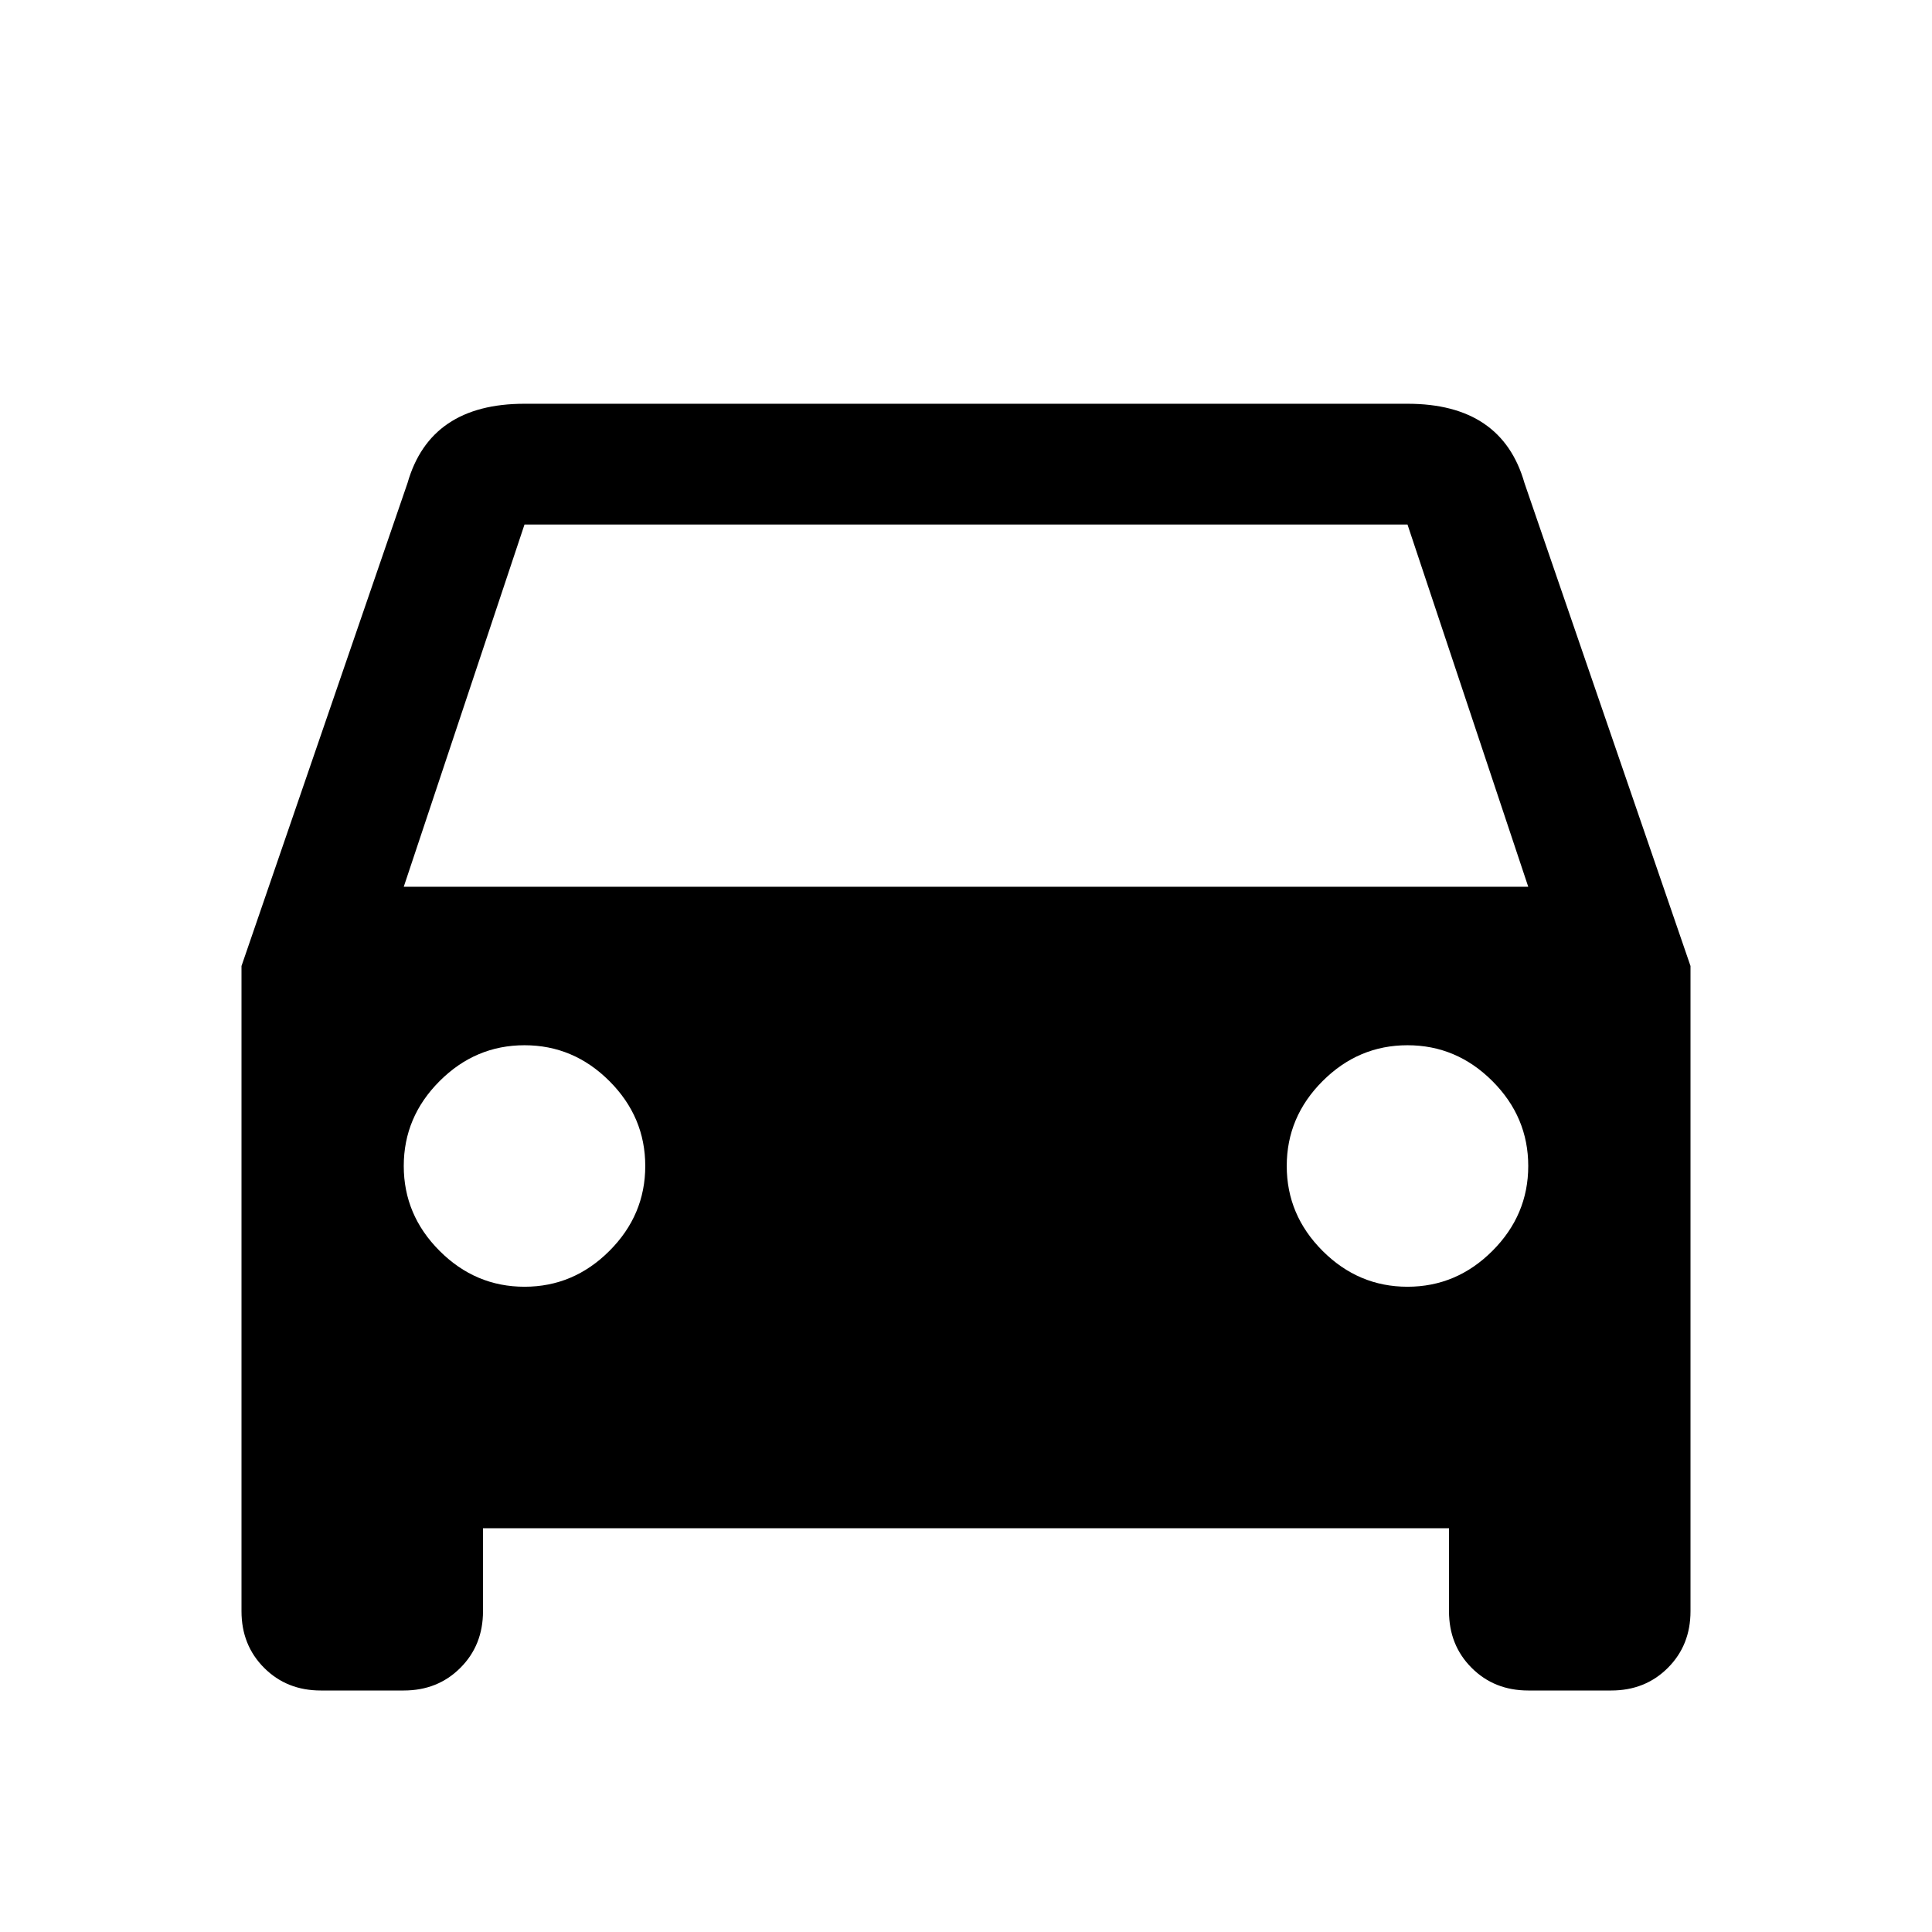
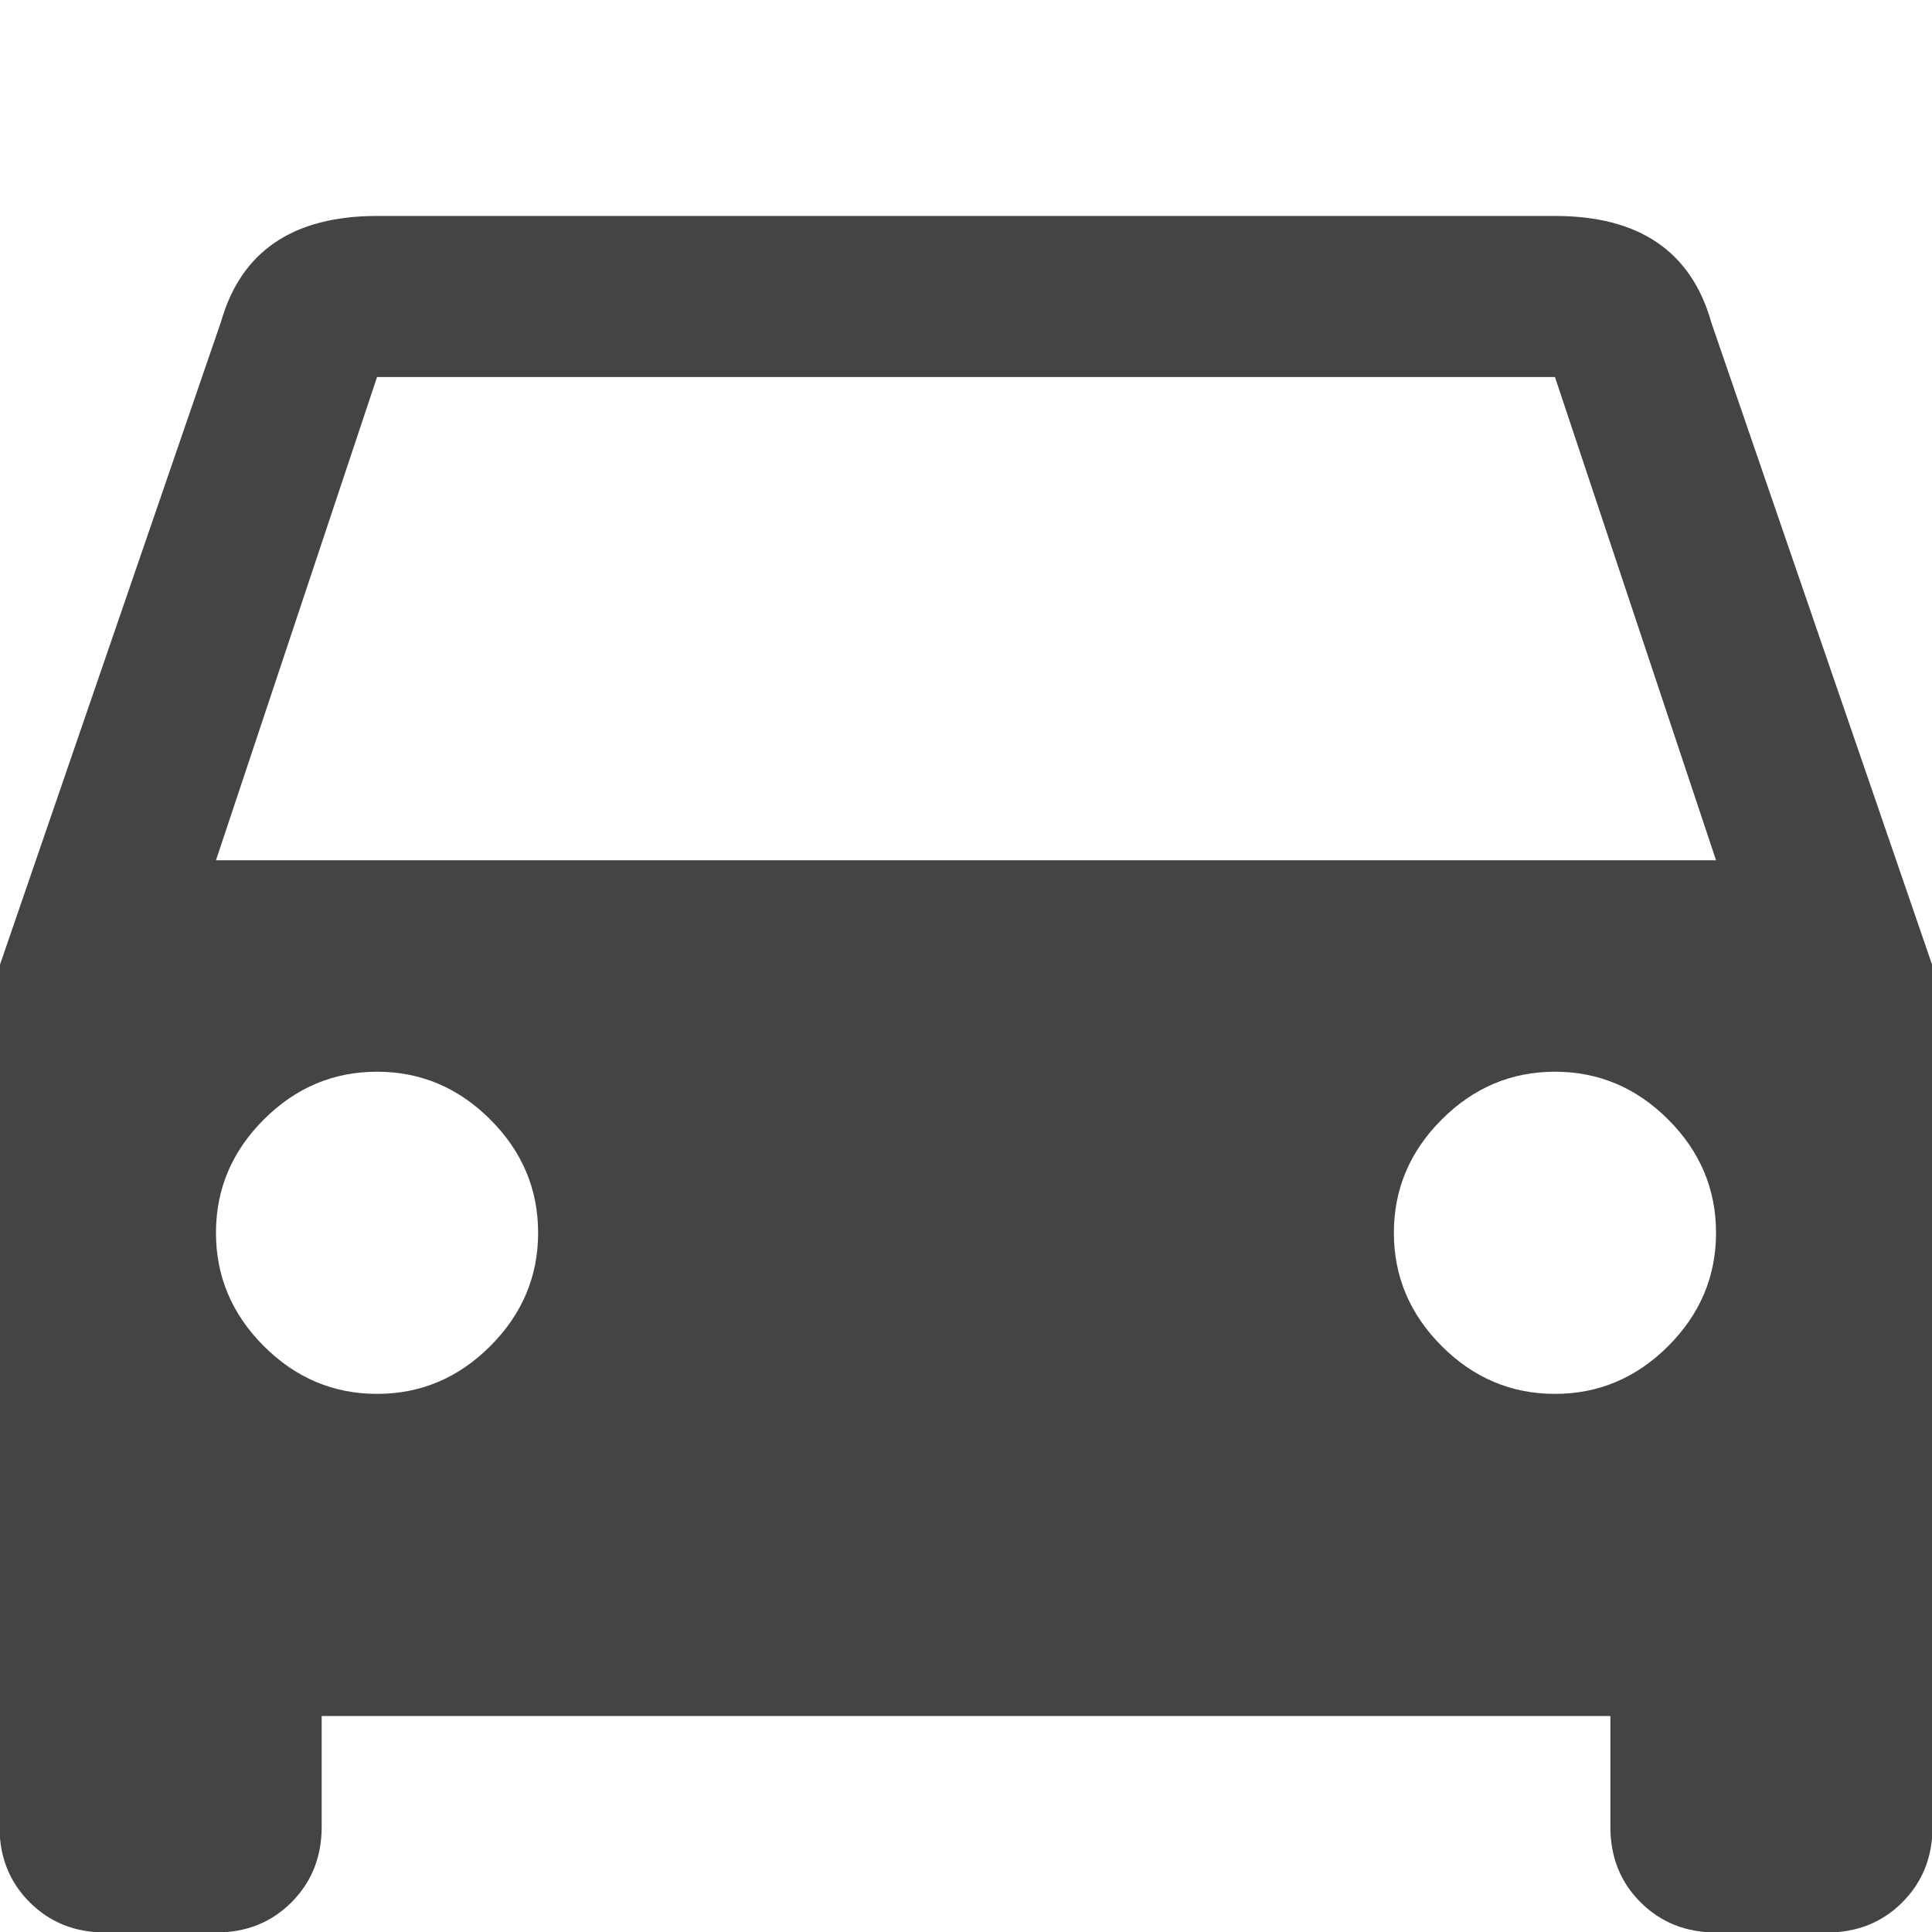
- <svg xmlns="http://www.w3.org/2000/svg" version="1.1" width="768" height="768" viewBox="0 0 768 768">
-   <g id="icomoon-ignore">
- </g>
-   <path d="M160.5 352.5h447l-48-144h-351zM559.5 511.5q19.5 0 33.75-14.25t14.25-33.75-14.25-33.75-33.75-14.25-33.75 14.25-14.25 33.75 14.25 33.75 33.75 14.25zM208.5 511.5q19.5 0 33.75-14.25t14.25-33.75-14.25-33.75-33.75-14.25-33.75 14.25-14.25 33.75 14.25 33.75 33.75 14.25zM606 192l66 192v256.5q0 13.5-9 22.5t-22.5 9h-33q-13.5 0-22.5-9t-9-22.5v-33h-384v33q0 13.5-9 22.5t-22.5 9h-33q-13.5 0-22.5-9t-9-22.5v-256.5l66-192q9-31.5 46.5-31.5h351q37.5 0 46.5 31.5z" />
+ <svg xmlns="http://www.w3.org/2000/svg" version="1.1" width="32" height="32" viewBox="0 0 32 32">
+   <path fill="#444444" d="M3.577 14.249h24.846l-2.668-8.004h-19.51zM25.755 23.087q1.084 0 1.876-0.792t0.792-1.876-0.792-1.876-1.876-0.792-1.876 0.792-0.792 1.876 0.792 1.876 1.876 0.792zM6.245 23.087q1.084 0 1.876-0.792t0.792-1.876-0.792-1.876-1.876-0.792-1.876 0.792-0.792 1.876 0.792 1.876 1.876 0.792zM28.34 5.328l3.669 10.672v14.257q0 0.75-0.5 1.251t-1.251 0.5h-1.834q-0.75 0-1.251-0.5t-0.5-1.251v-1.834h-21.345v1.834q0 0.75-0.5 1.251t-1.251 0.5h-1.834q-0.75 0-1.251-0.5t-0.5-1.251v-14.257l3.669-10.672q0.5-1.751 2.585-1.751h19.51q2.084 0 2.585 1.751z" />
</svg>
